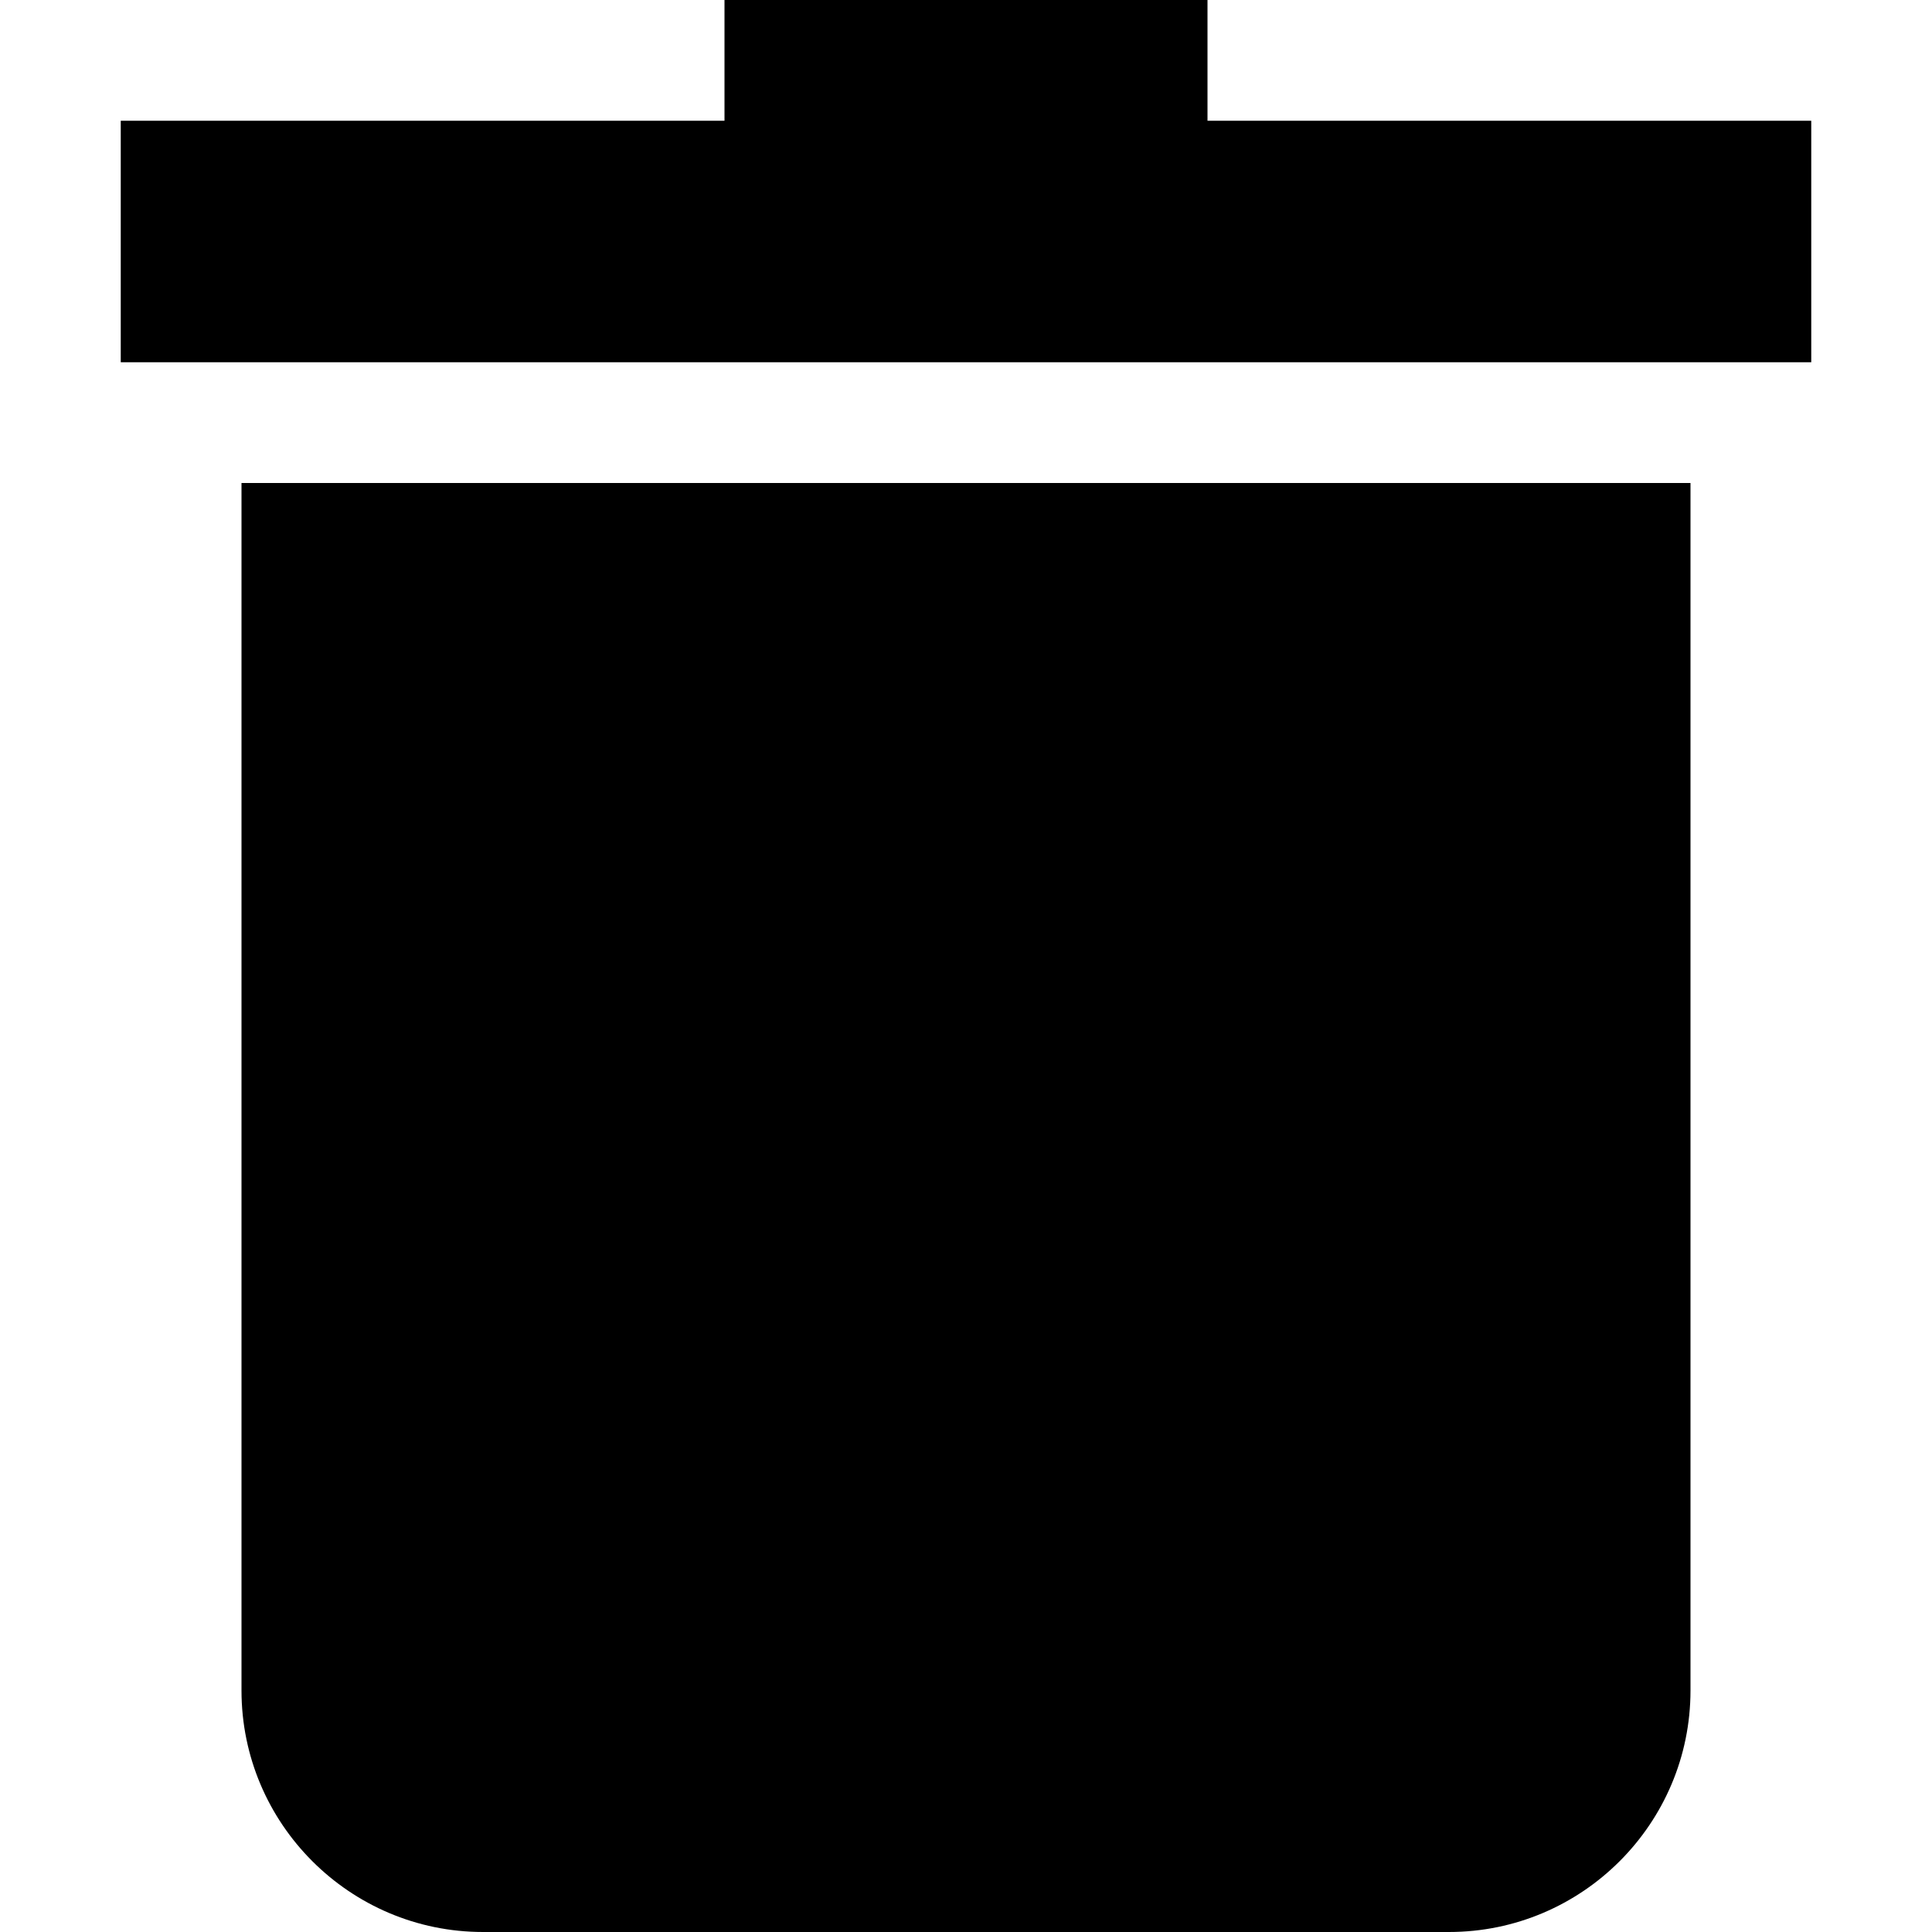
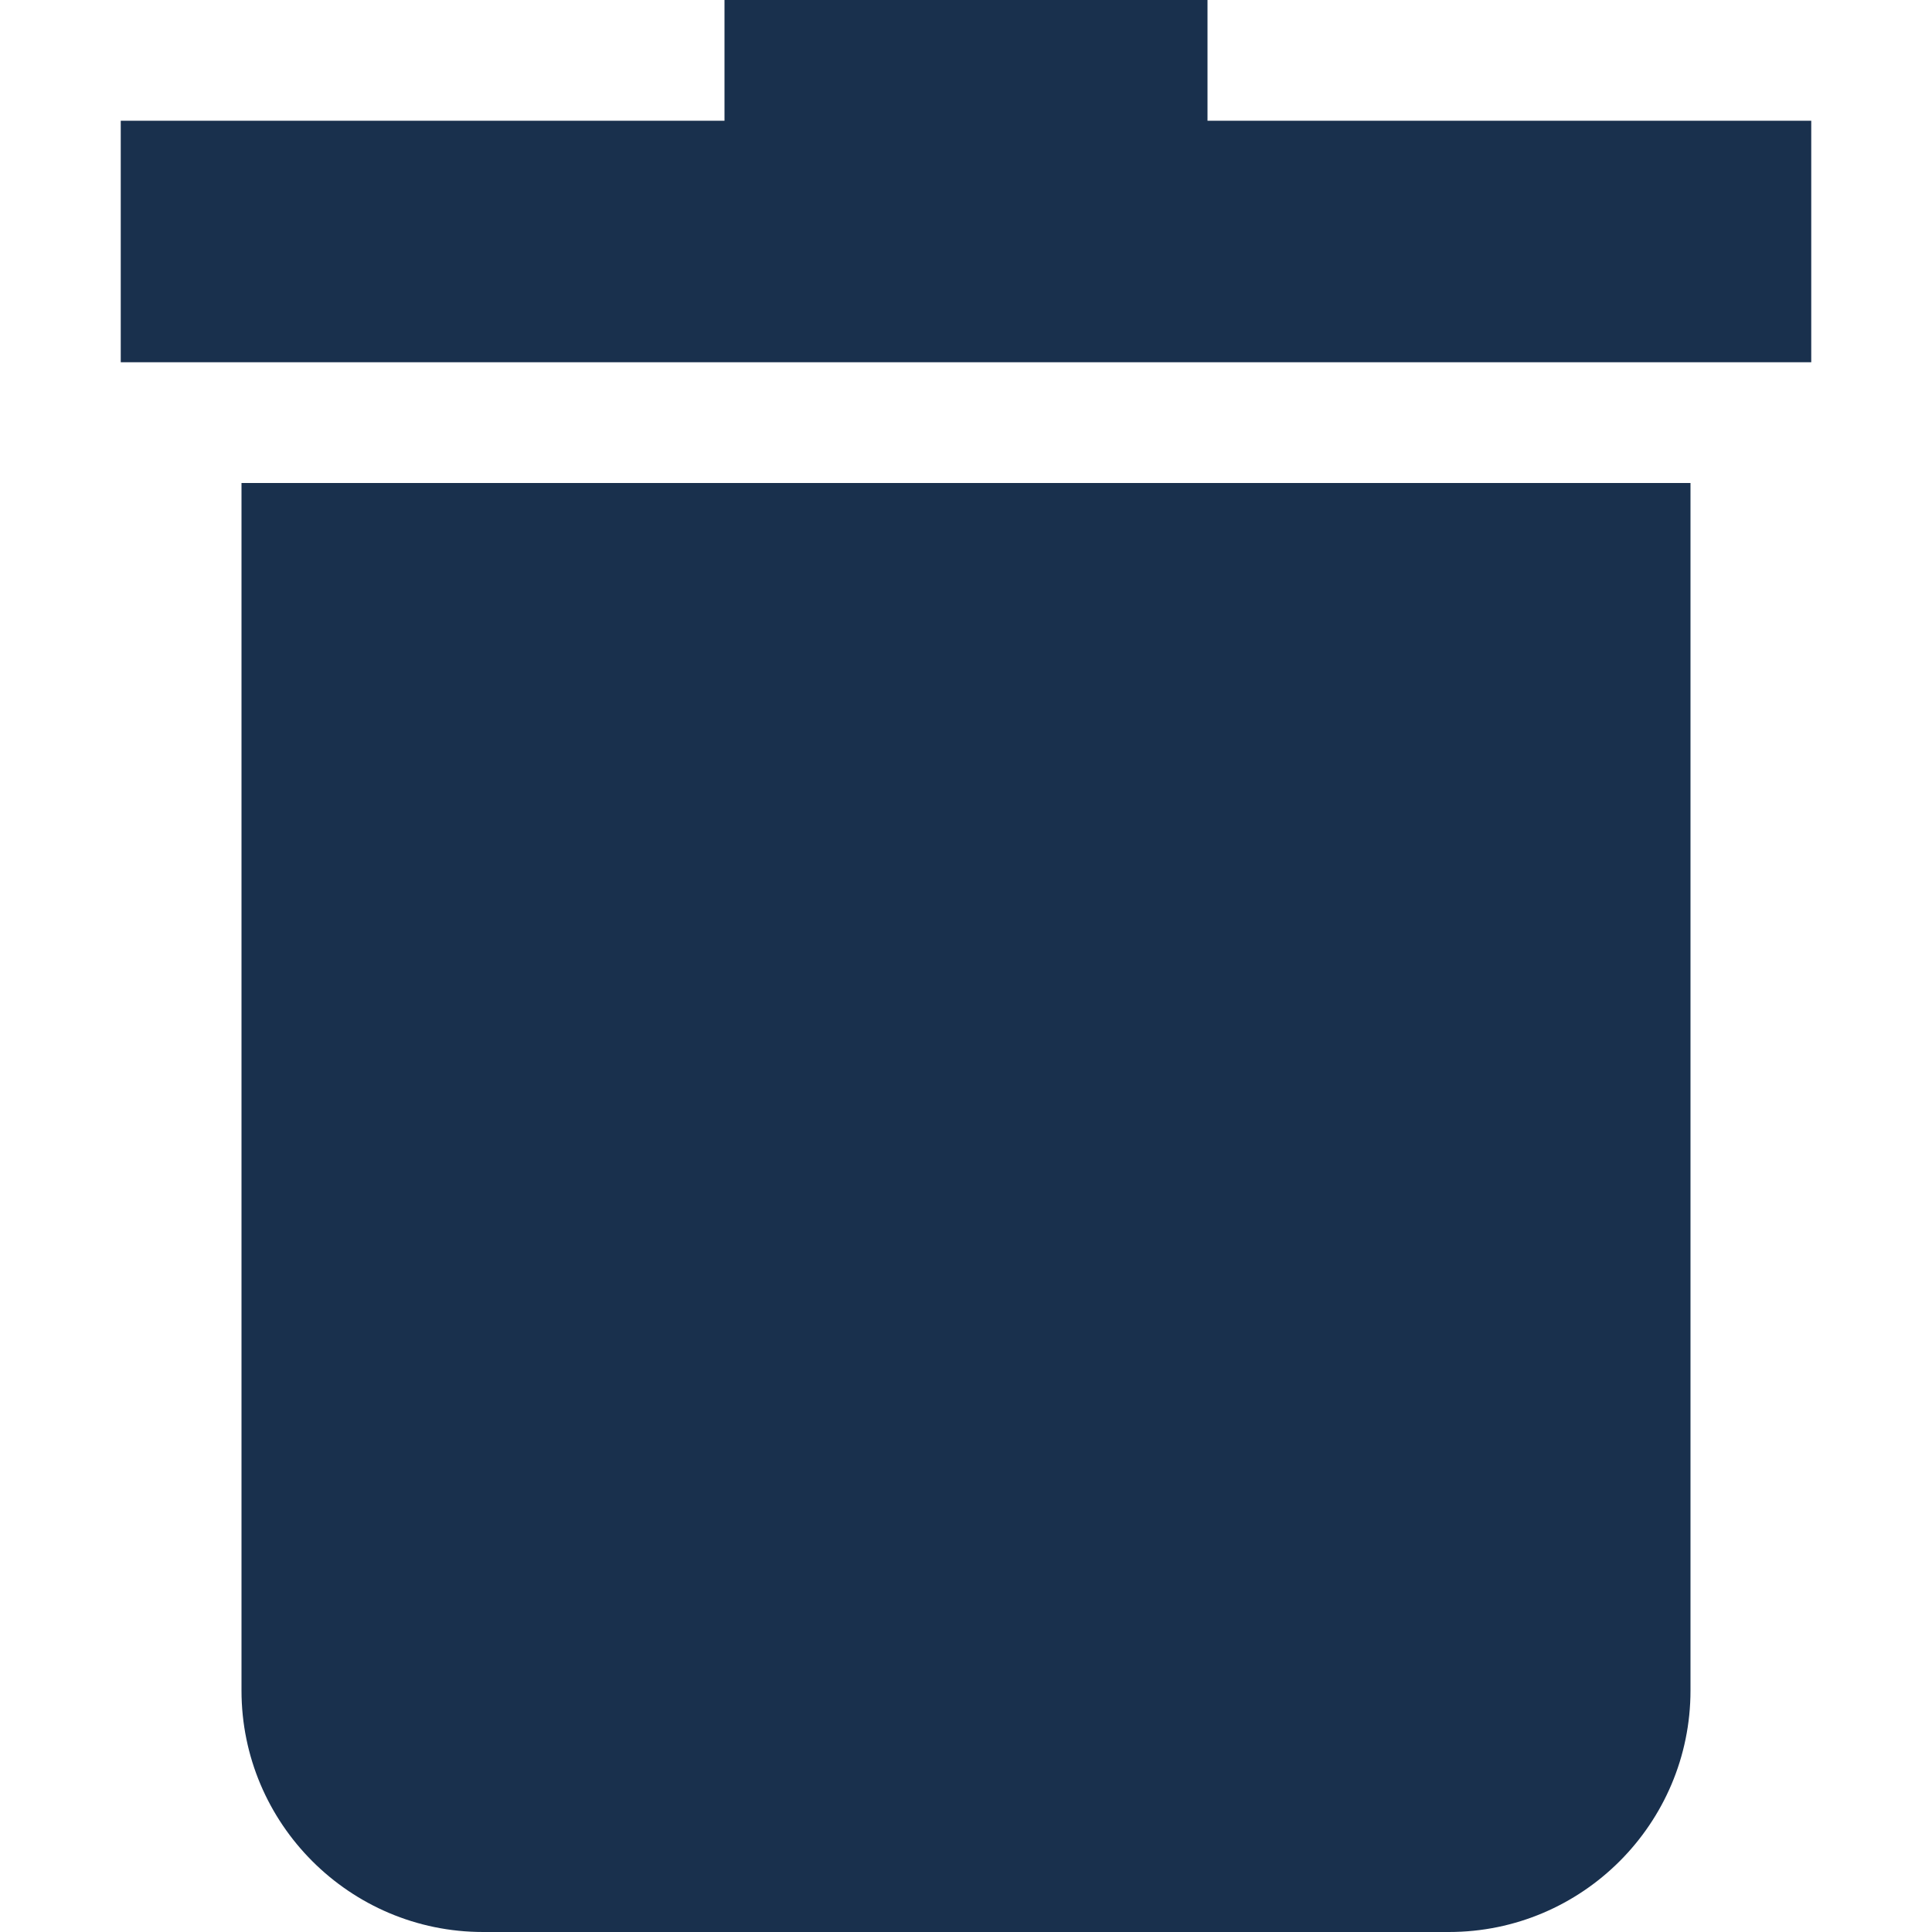
- <svg xmlns="http://www.w3.org/2000/svg" id="Capa_1" enable-background="new 0 0 515.556 515.556" height="512" viewBox="0 0 515.556 515.556" width="512">
+ <svg xmlns="http://www.w3.org/2000/svg" id="Capa_1" enable-background="new 0 0 515.556 515.556" fill="#19304D" height="512" viewBox="0 0 515.556 515.556" width="512">
  <path d="m64.444 451.111c0 35.526 28.902 64.444 64.444 64.444h257.778c35.542 0 64.444-28.918 64.444-64.444v-322.222h-386.666z" />
  <path d="m322.222 32.222v-32.222h-128.889v32.222h-161.111v64.444h451.111v-64.444z" />
</svg>
